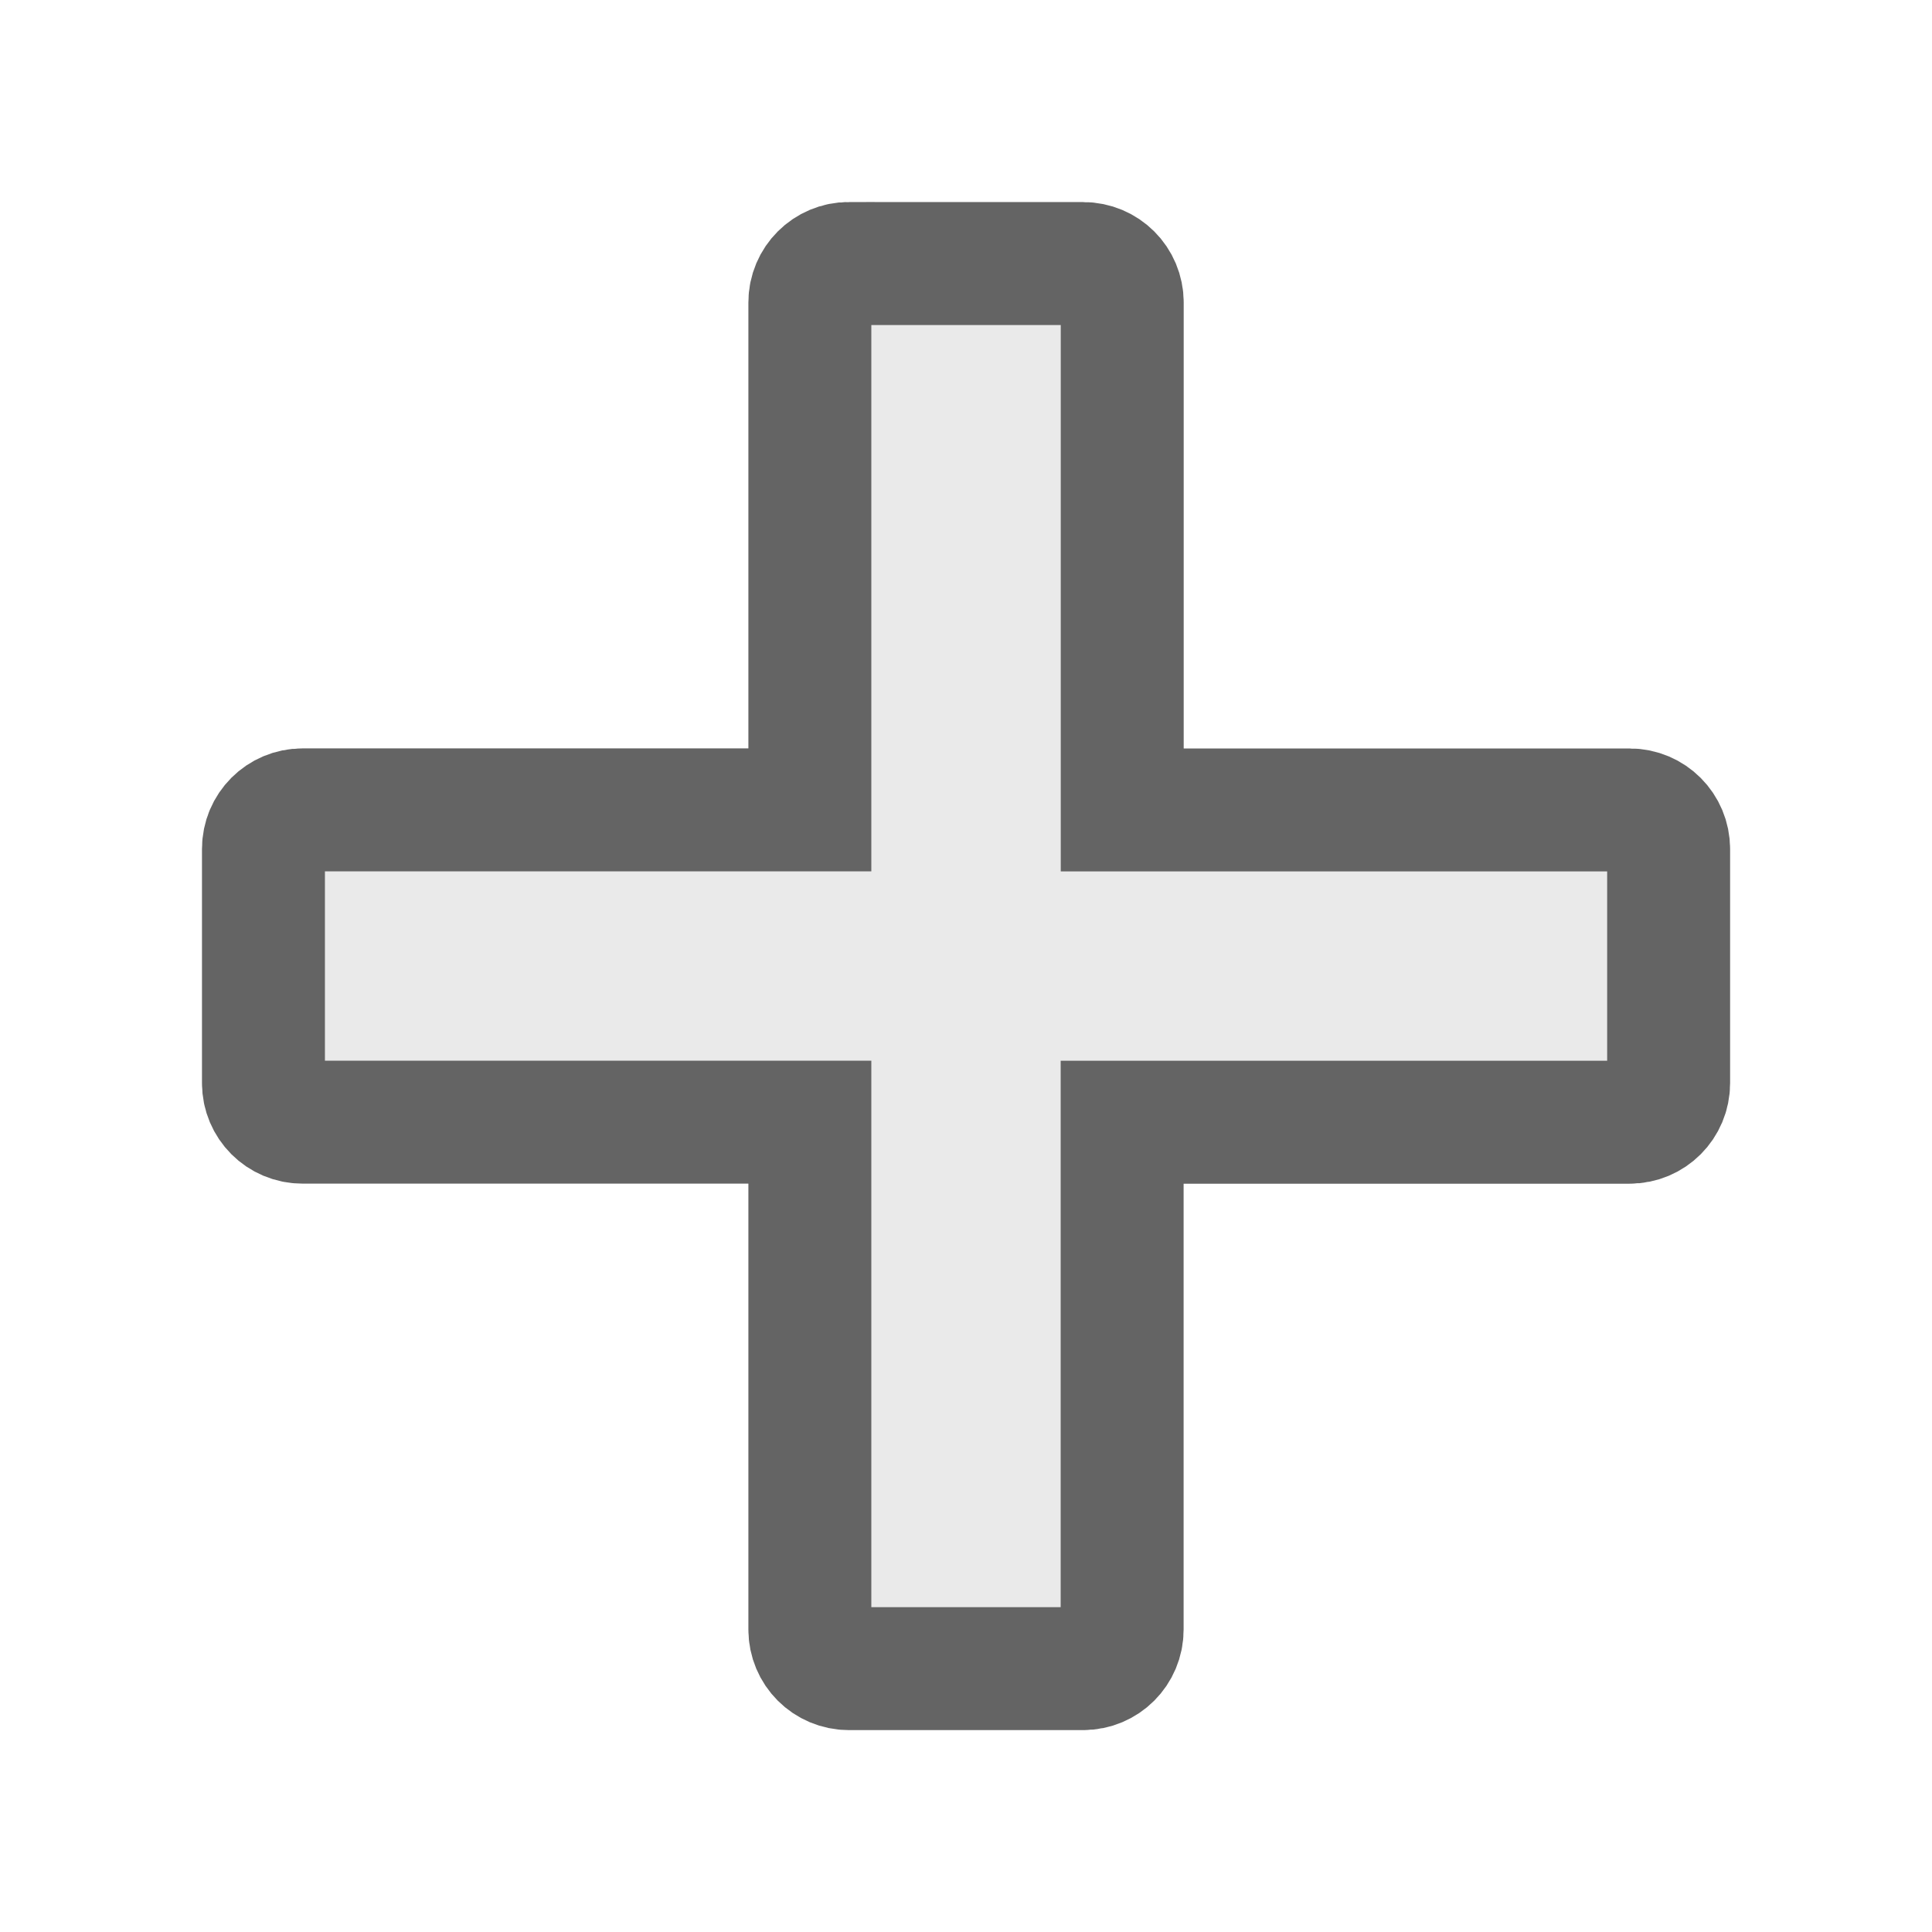
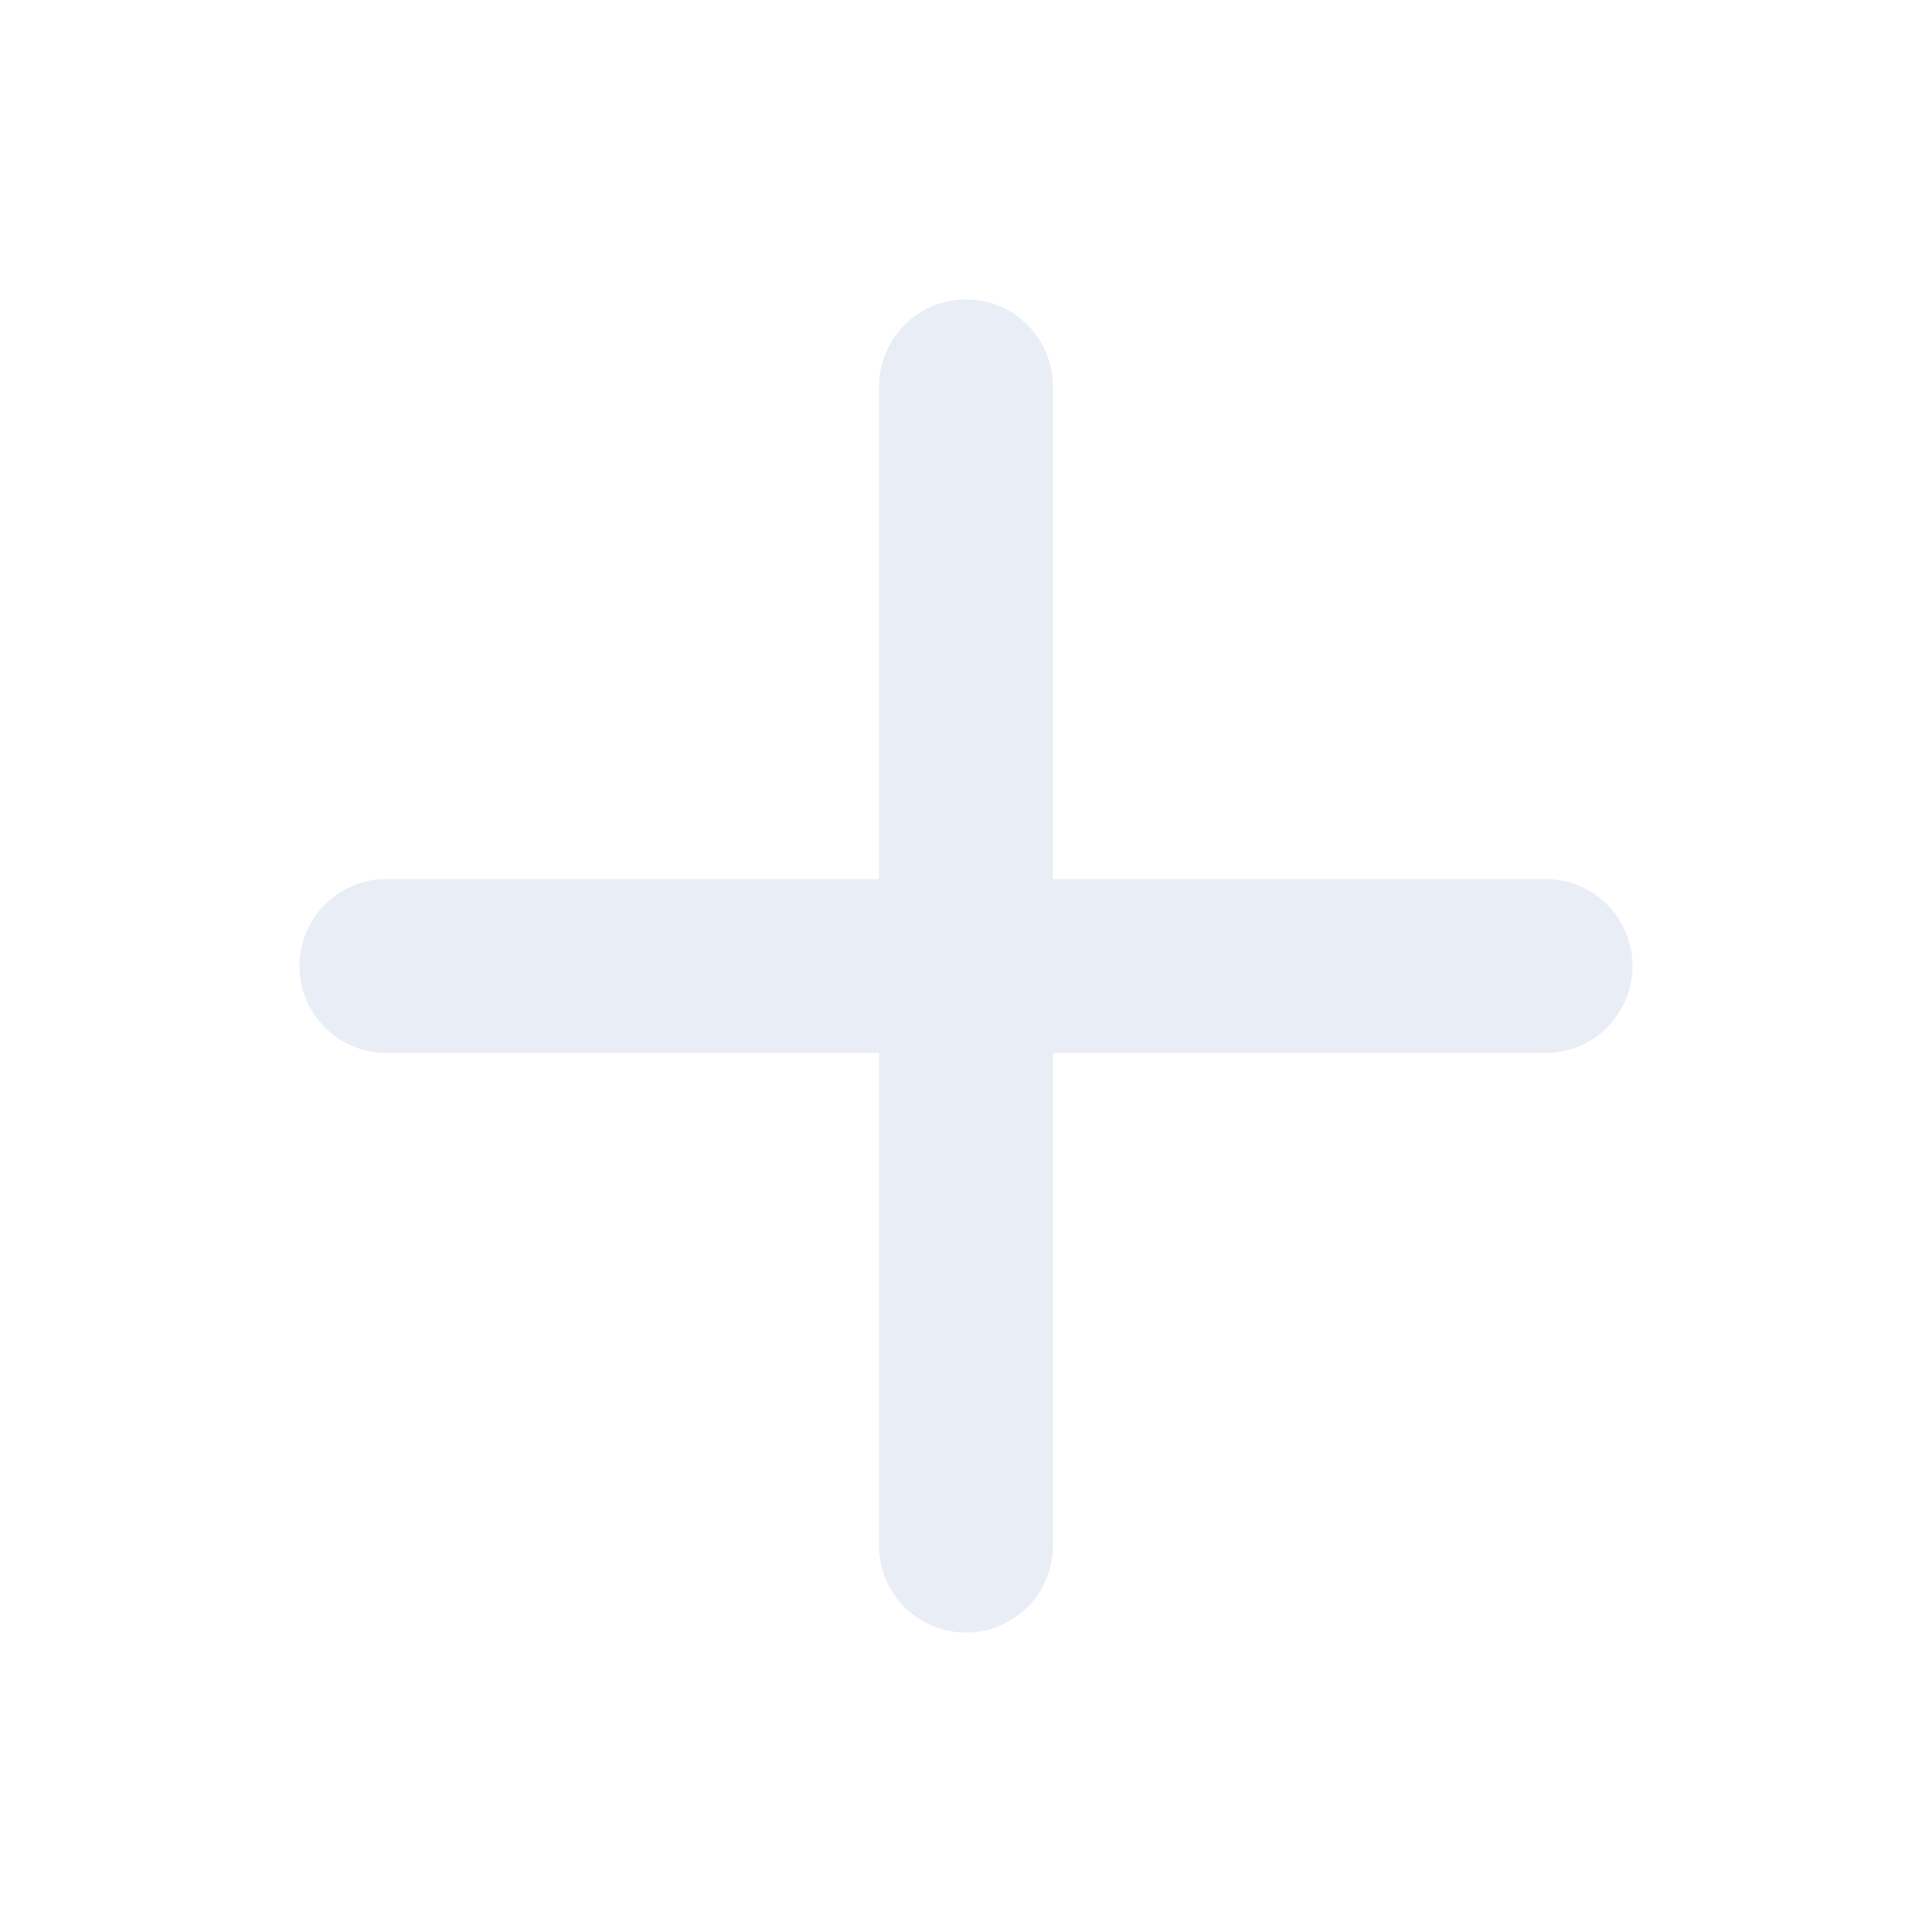
- <svg xmlns="http://www.w3.org/2000/svg" version="1.1" viewBox="0 0 22 22">
-   <defs>
-     <style id="current-color-scheme" type="text/css">.ColorScheme-Text {
-         color:#4d4d4d
-       }</style>
-   </defs>
-   <path style="color:#4d4d4d" d="m9.667 3c-0.246 0-0.445 0.198-0.445 0.444v5.778h-5.778c-0.246 0-0.444 0.198-0.444 0.445v2.667c0 0.246 0.198 0.444 0.444 0.444h5.778v5.778c0 0.247 0.198 0.445 0.445 0.445h2.667c0.246 0 0.444-0.198 0.444-0.444v-5.778h5.778c0.247 0 0.445-0.198 0.445-0.445v-2.666c0-0.246-0.198-0.445-0.444-0.445h-5.778v-5.778c0-0.246-0.198-0.444-0.445-0.444h-2.666z" class="ColorScheme-Text" stroke="#646464" stroke-width="1.4" fill="#eaeaea" />
+ <svg xmlns="http://www.w3.org/2000/svg" viewBox="0 0 20 20">
+   <path d="M10 4v12" fill="none" stroke="#E9EDF5" stroke-width="1.8" stroke-linecap="round" stroke-linejoin="round" />
+   <path d="M4 10h12" fill="none" stroke="#E9EDF5" stroke-width="1.8" stroke-linecap="round" stroke-linejoin="round" />
</svg>
